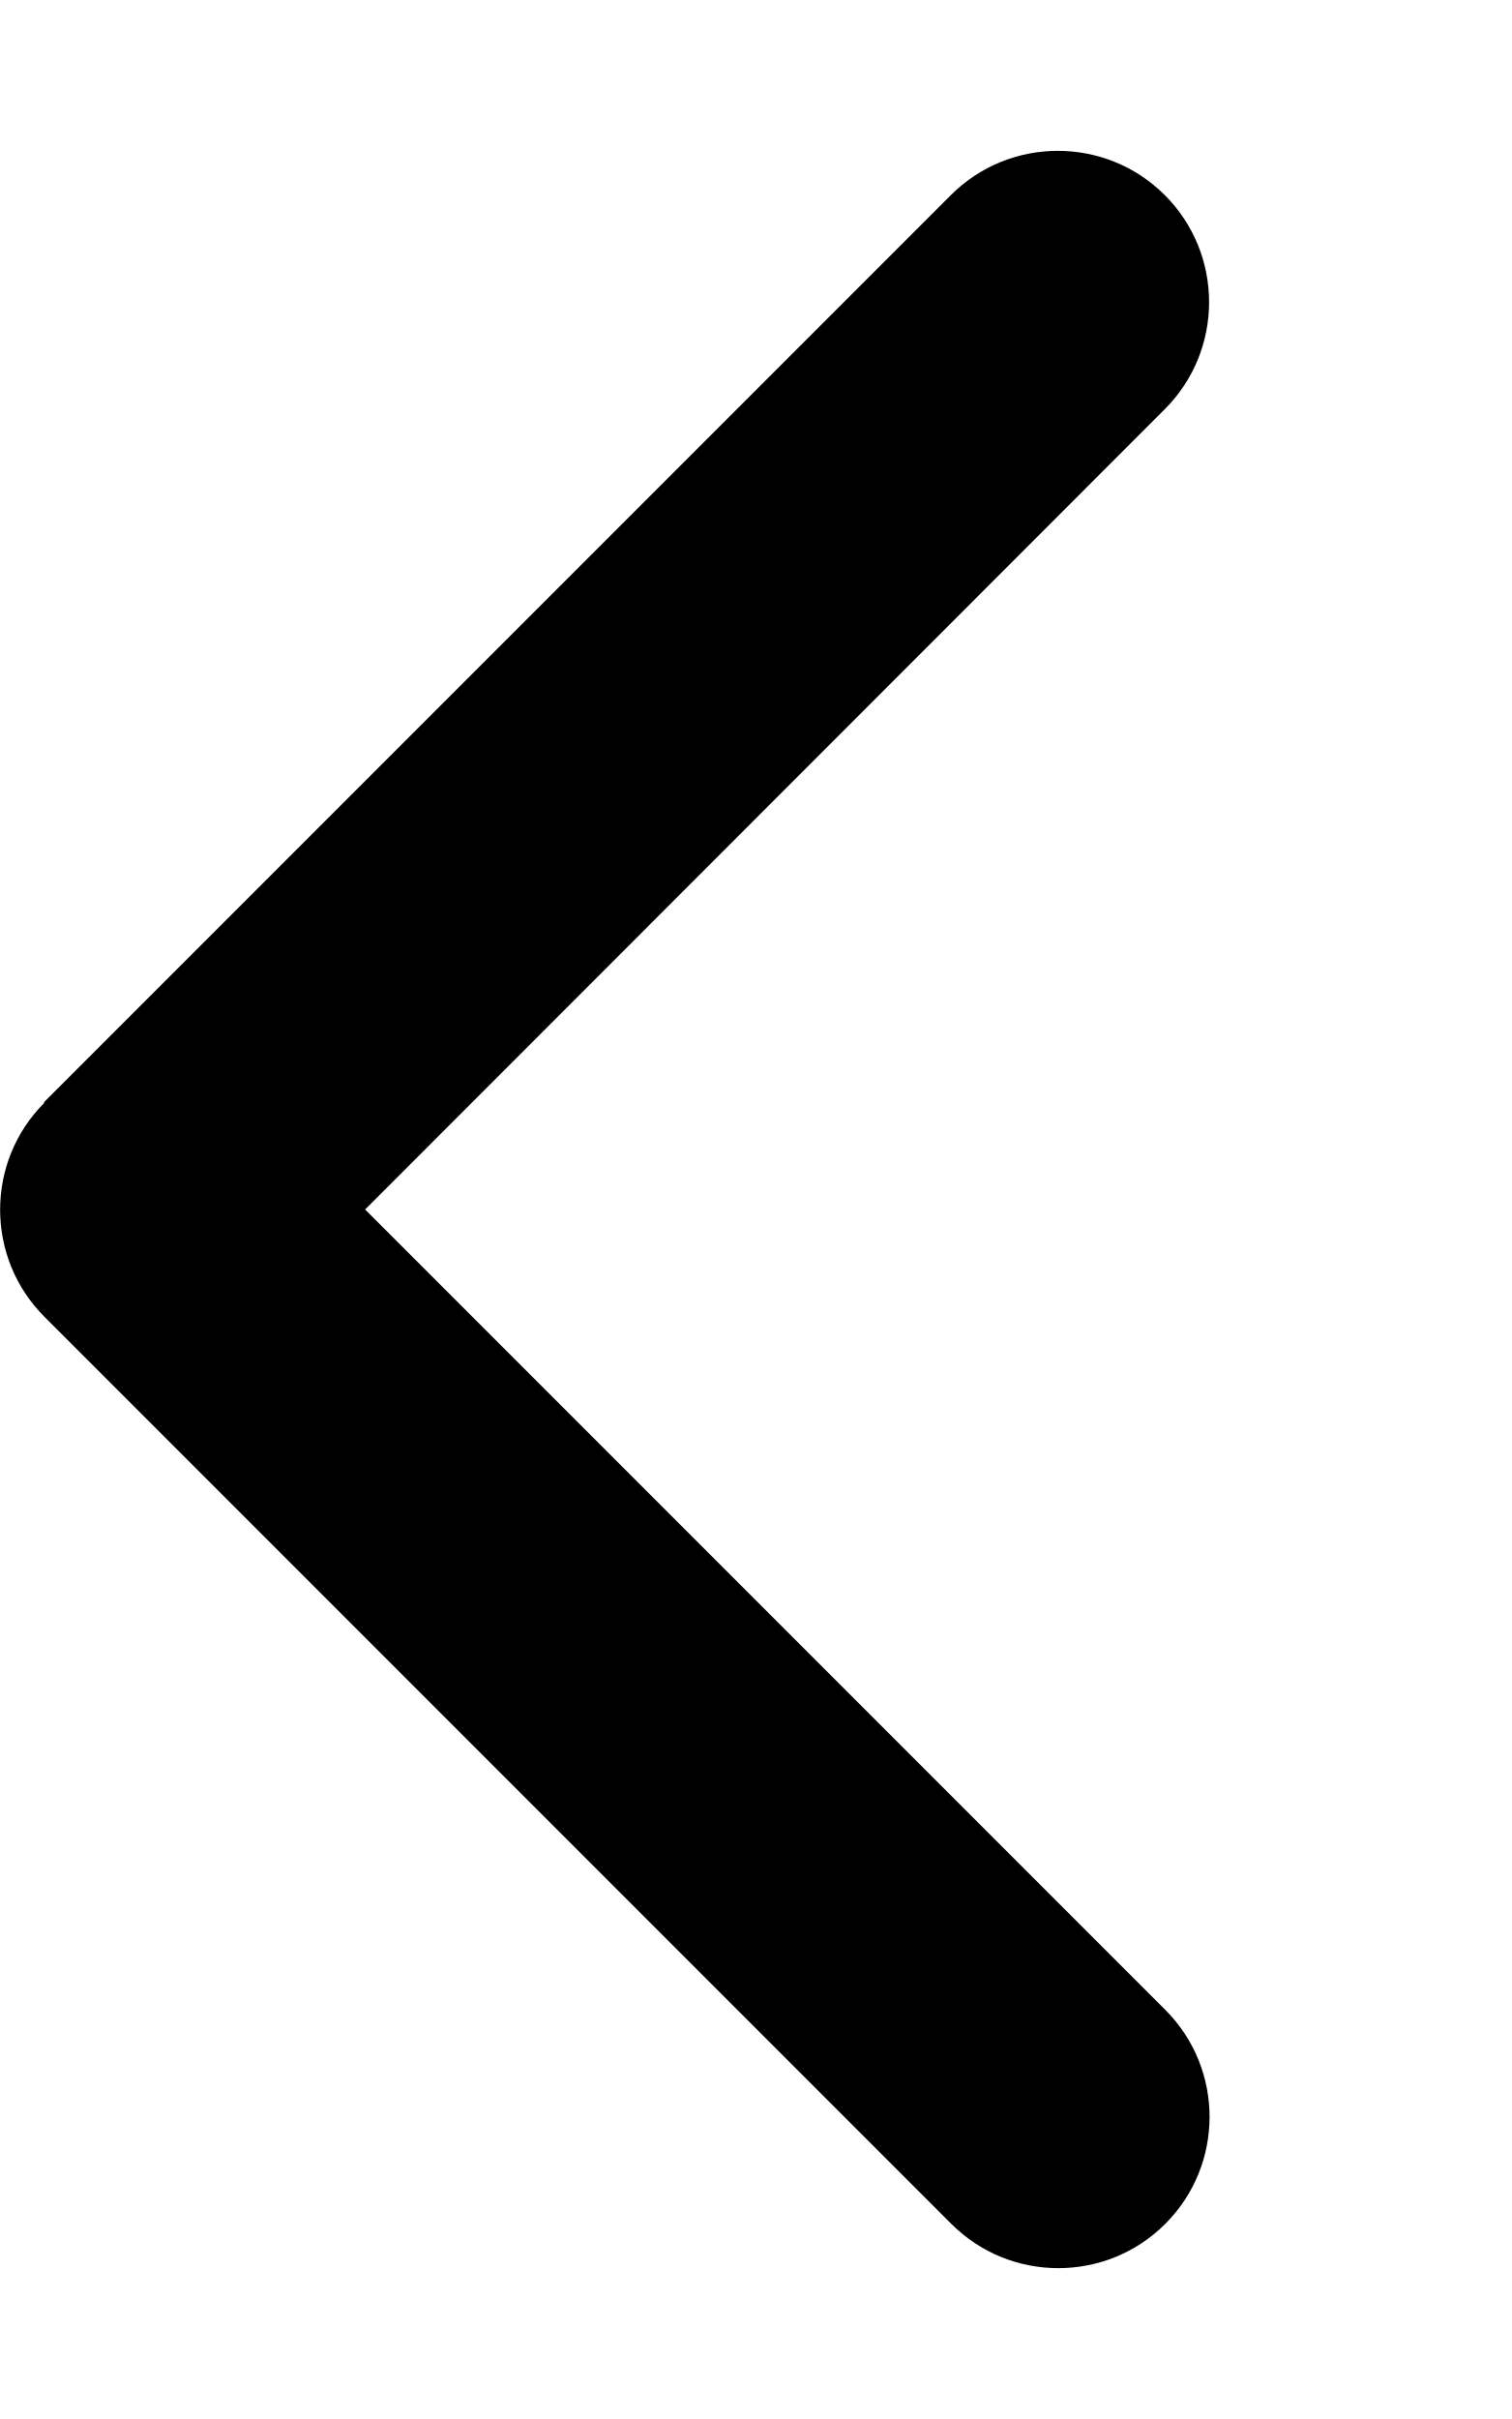
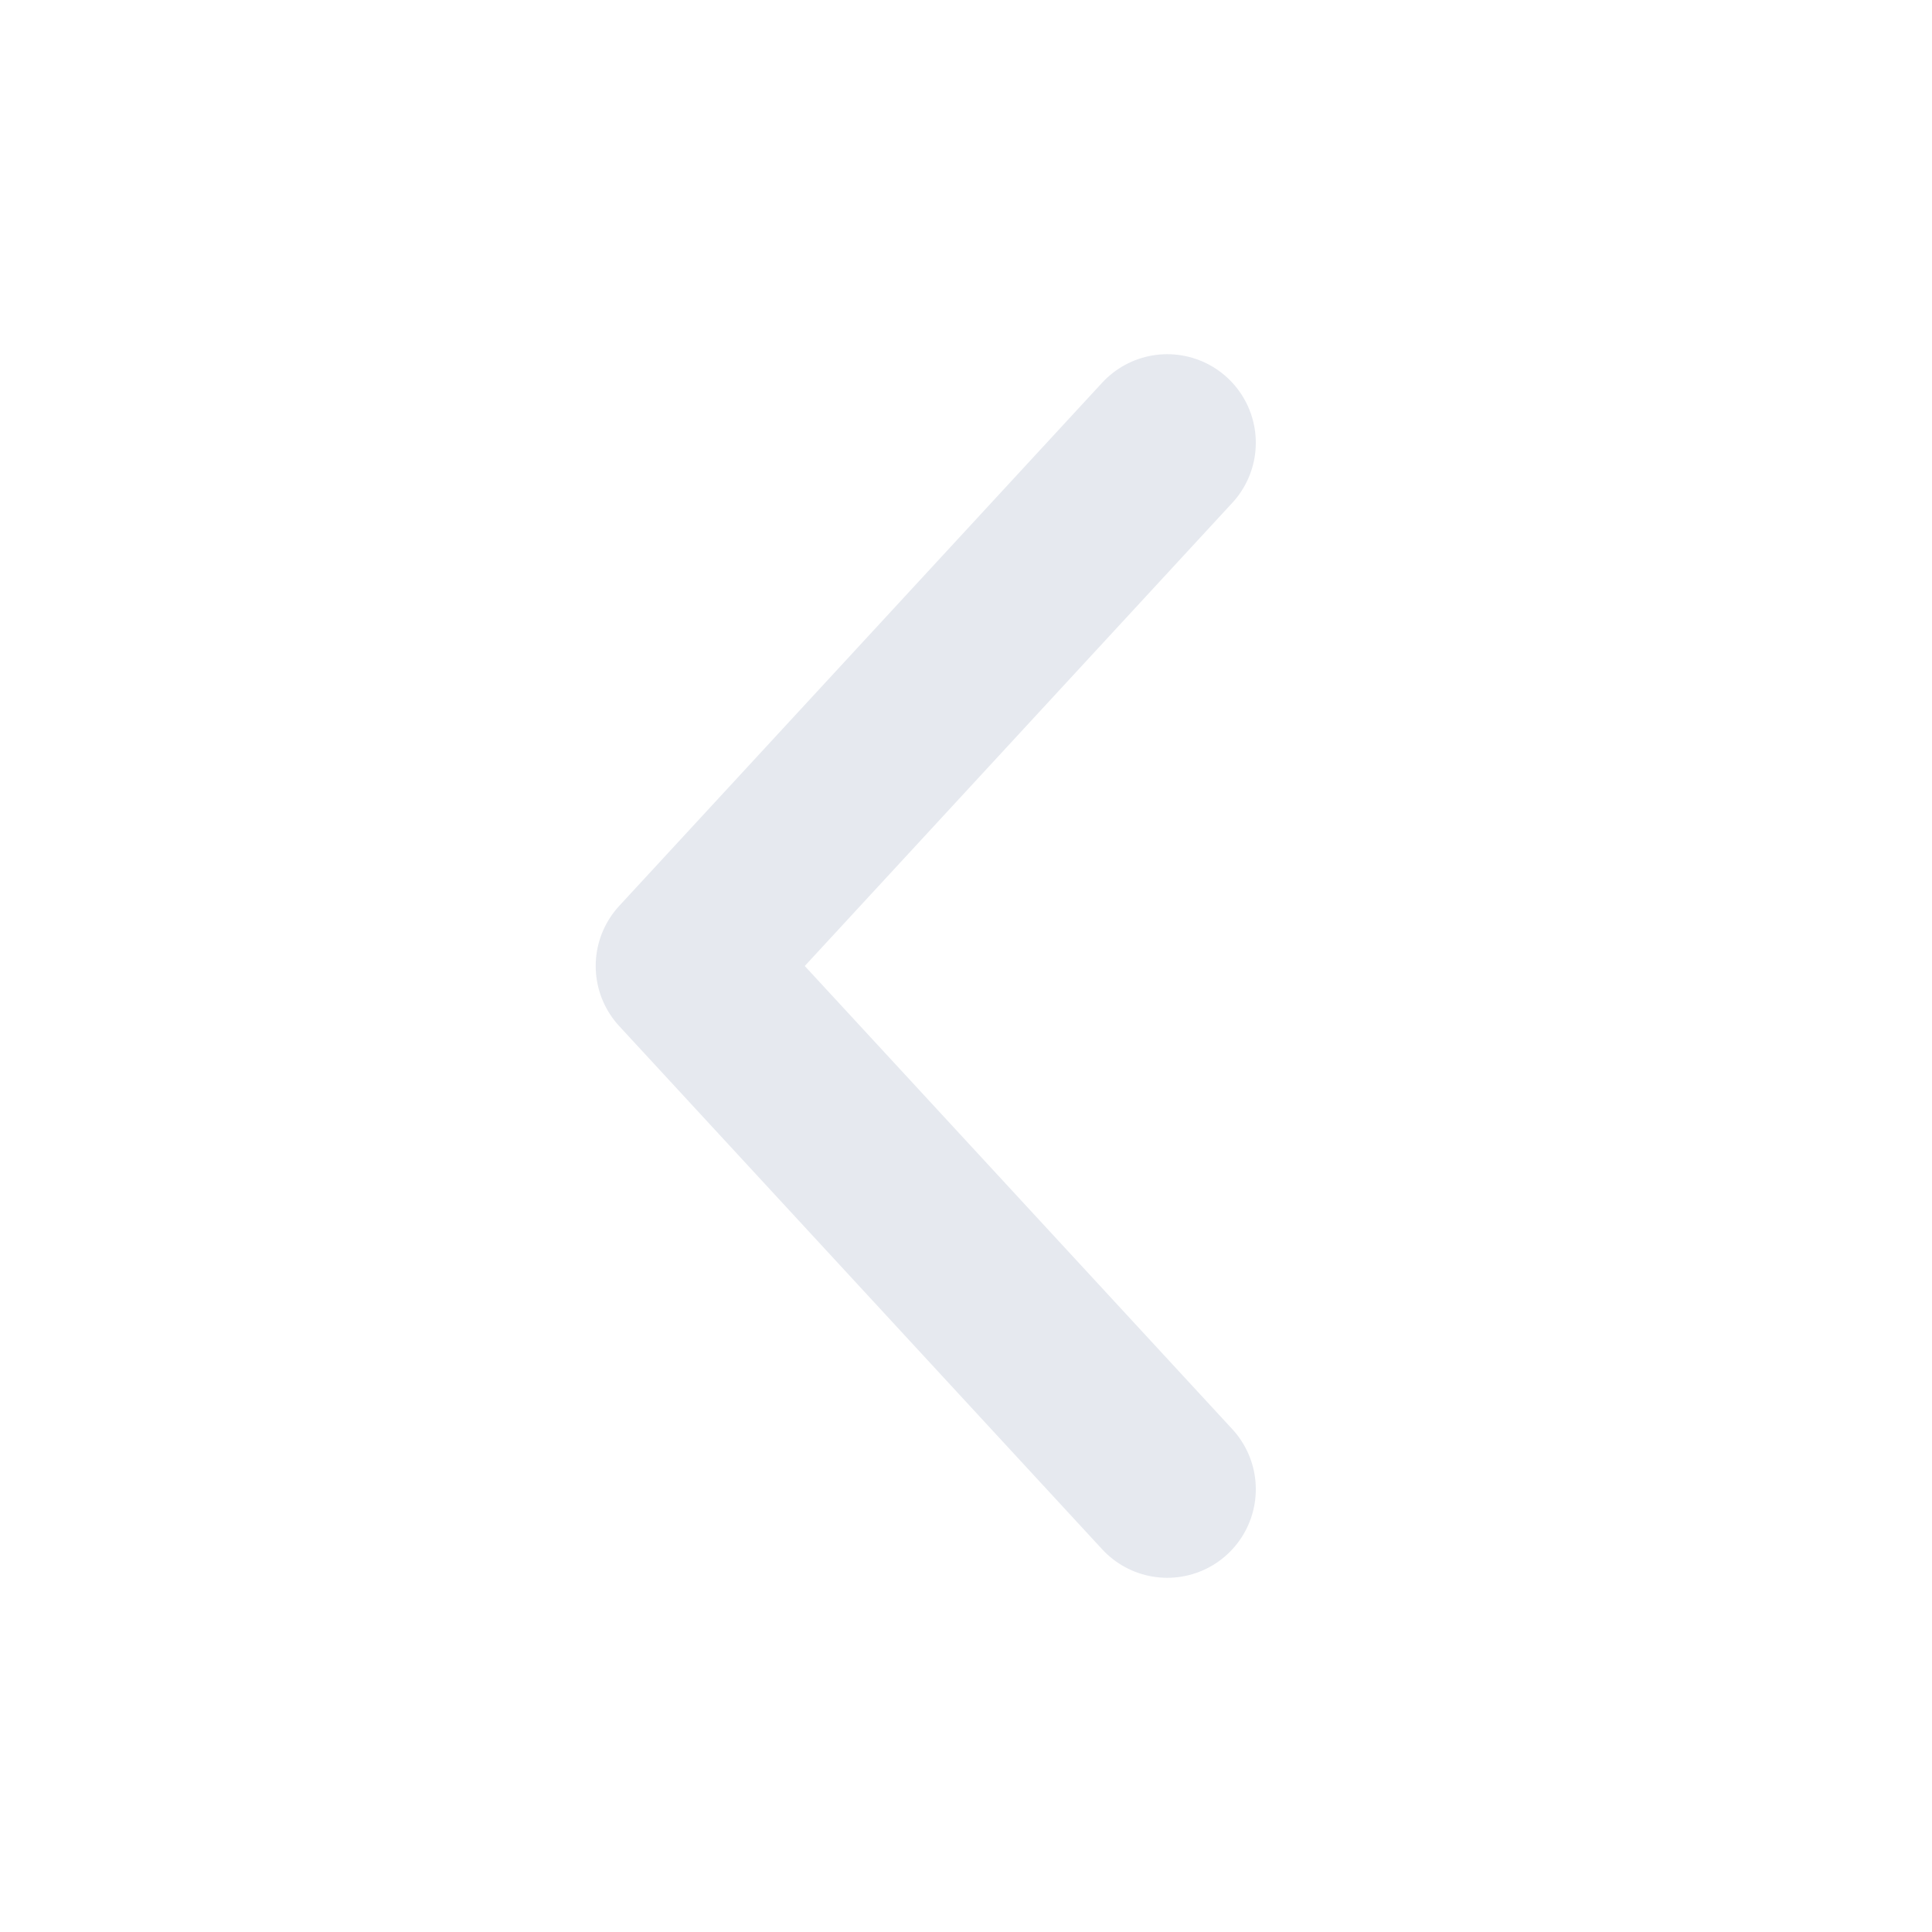
- <svg xmlns="http://www.w3.org/2000/svg" viewBox="0 0 320 512">
-   <path d="M9.4 233.4c-12.5 12.5-12.5 32.8 0 45.3l192 192c12.5 12.5 32.8 12.5 45.3 0s12.5-32.8 0-45.3L77.3 256 246.6 86.6c12.5-12.5 12.5-32.8 0-45.3s-32.8-12.5-45.3 0l-192 192z" />
+ <svg xmlns="http://www.w3.org/2000/svg" viewBox="0 0 24 24" fill="none" stroke="#e6e9ef" stroke-width="2.2" stroke-linecap="round" stroke-linejoin="round">
+   <path d="M14.5 5.5L8.5 12l6 6.5" />
</svg>
